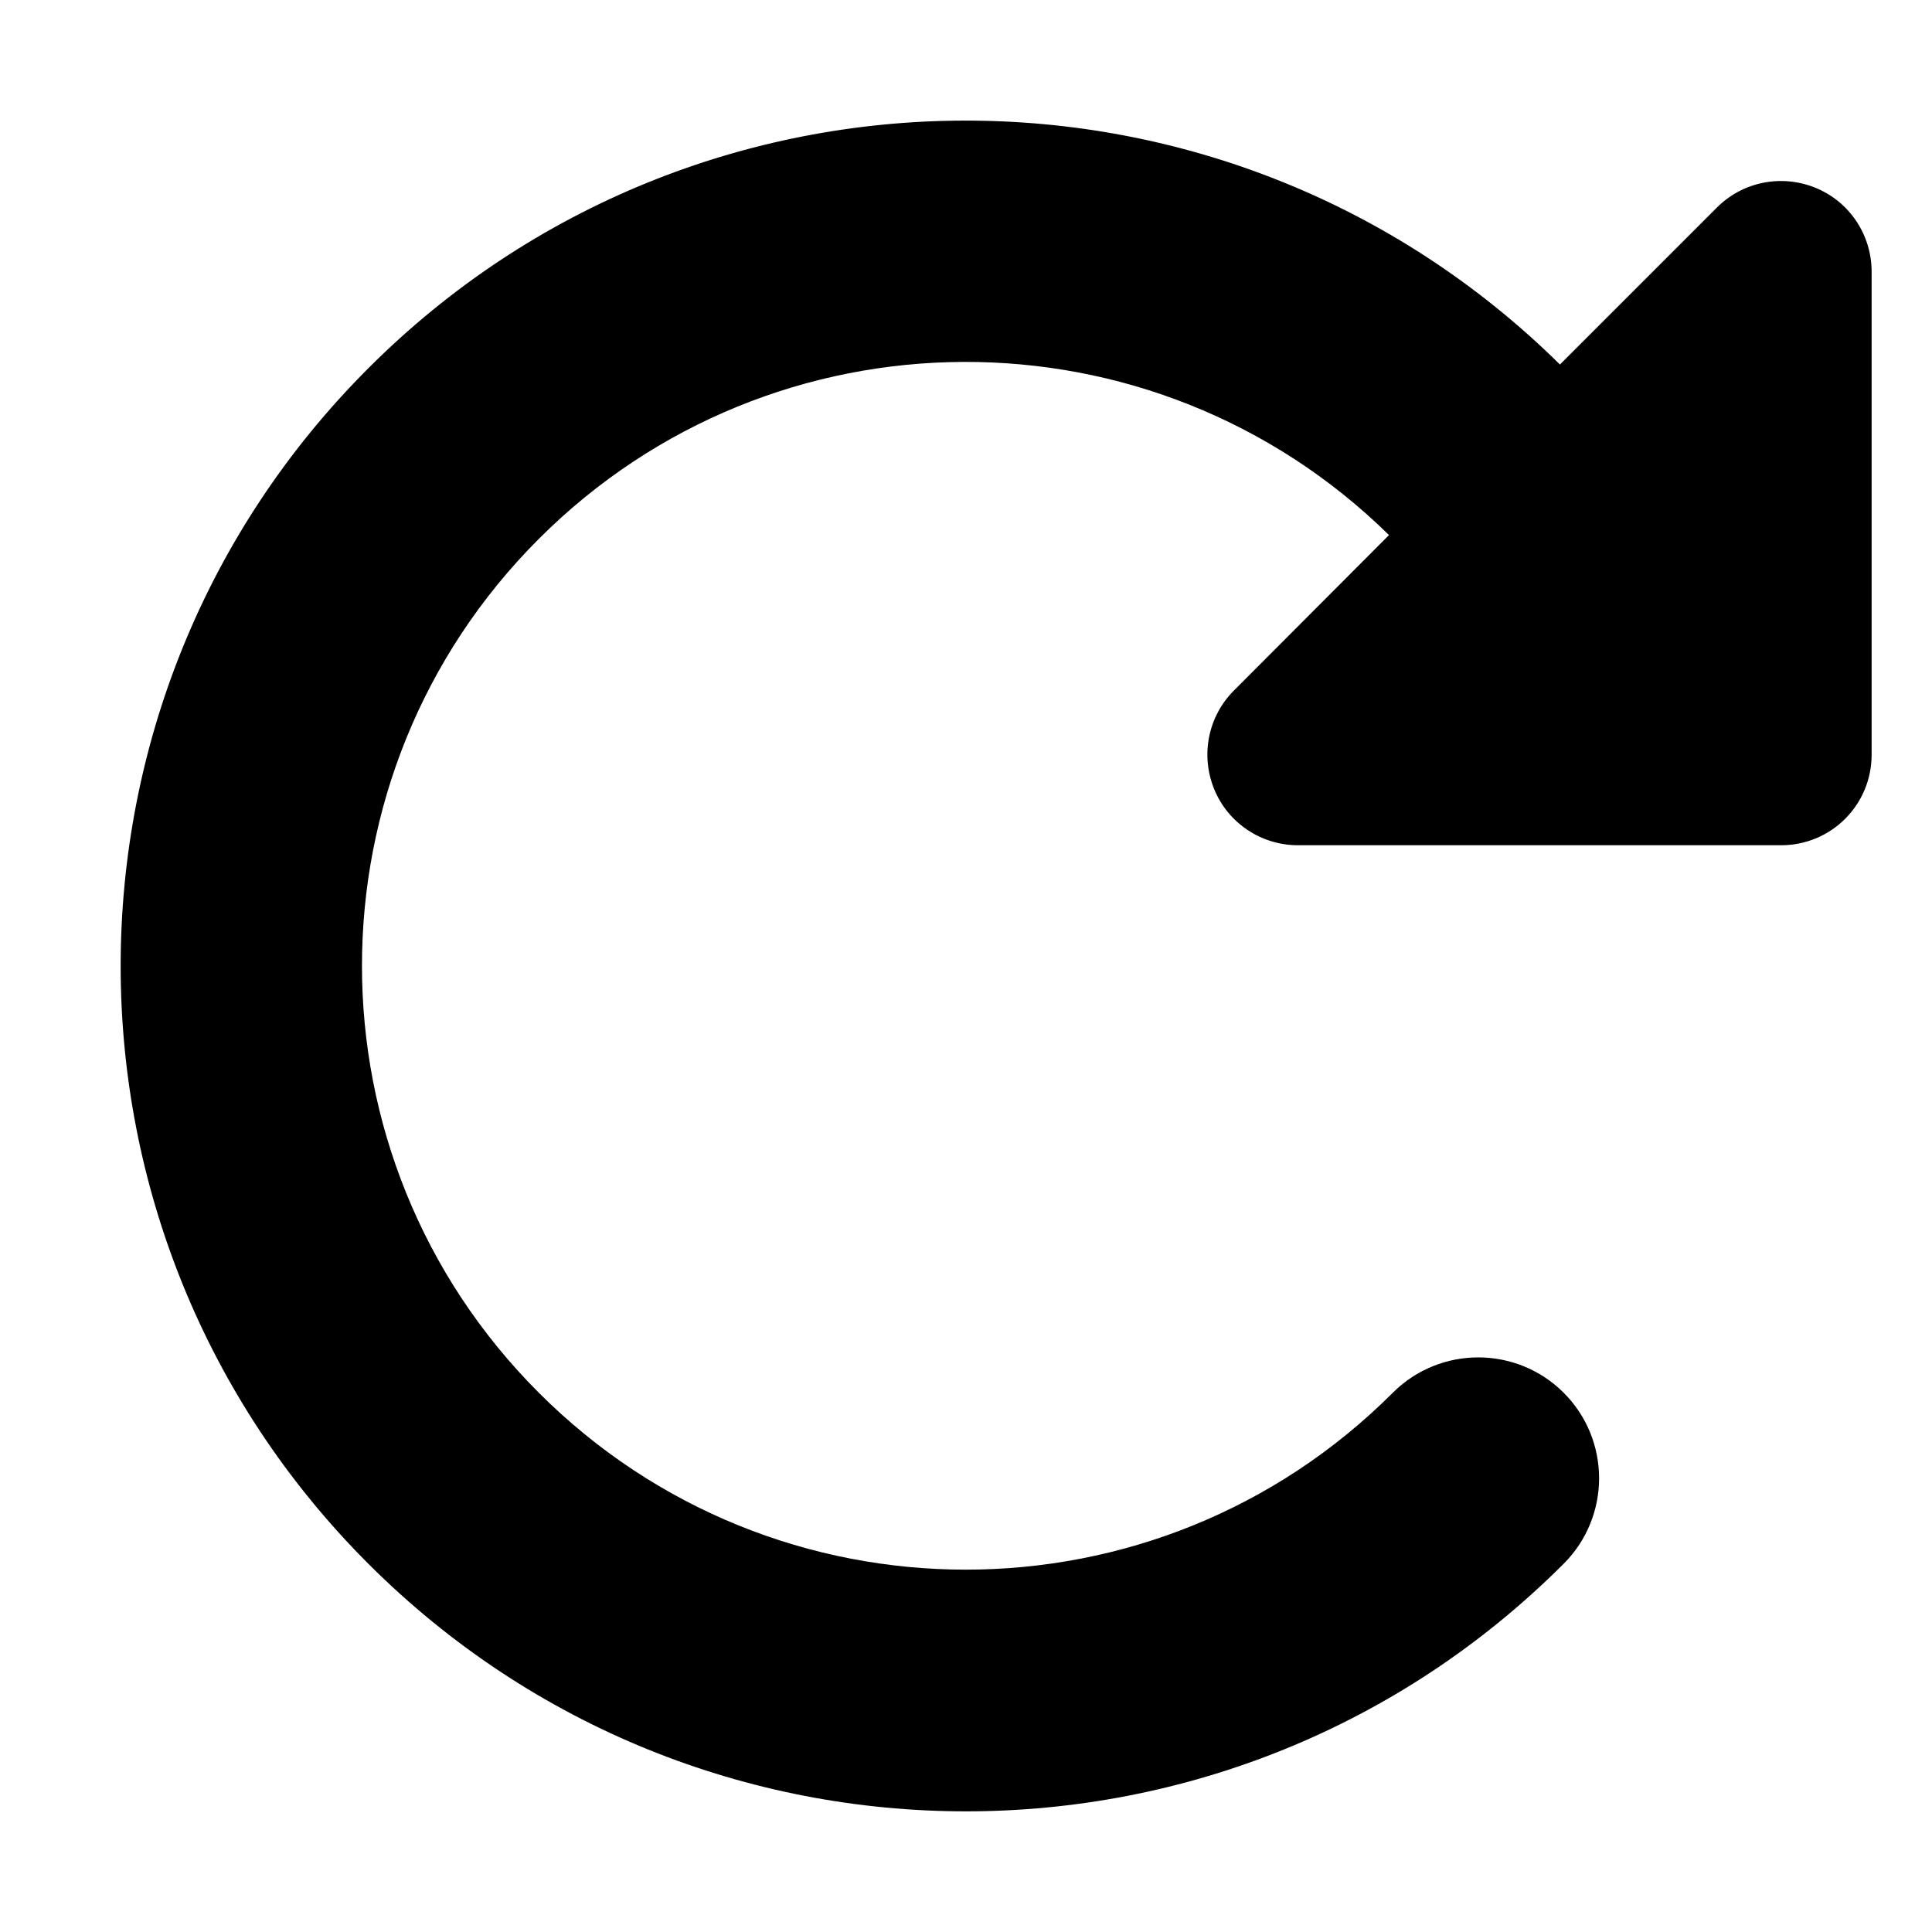
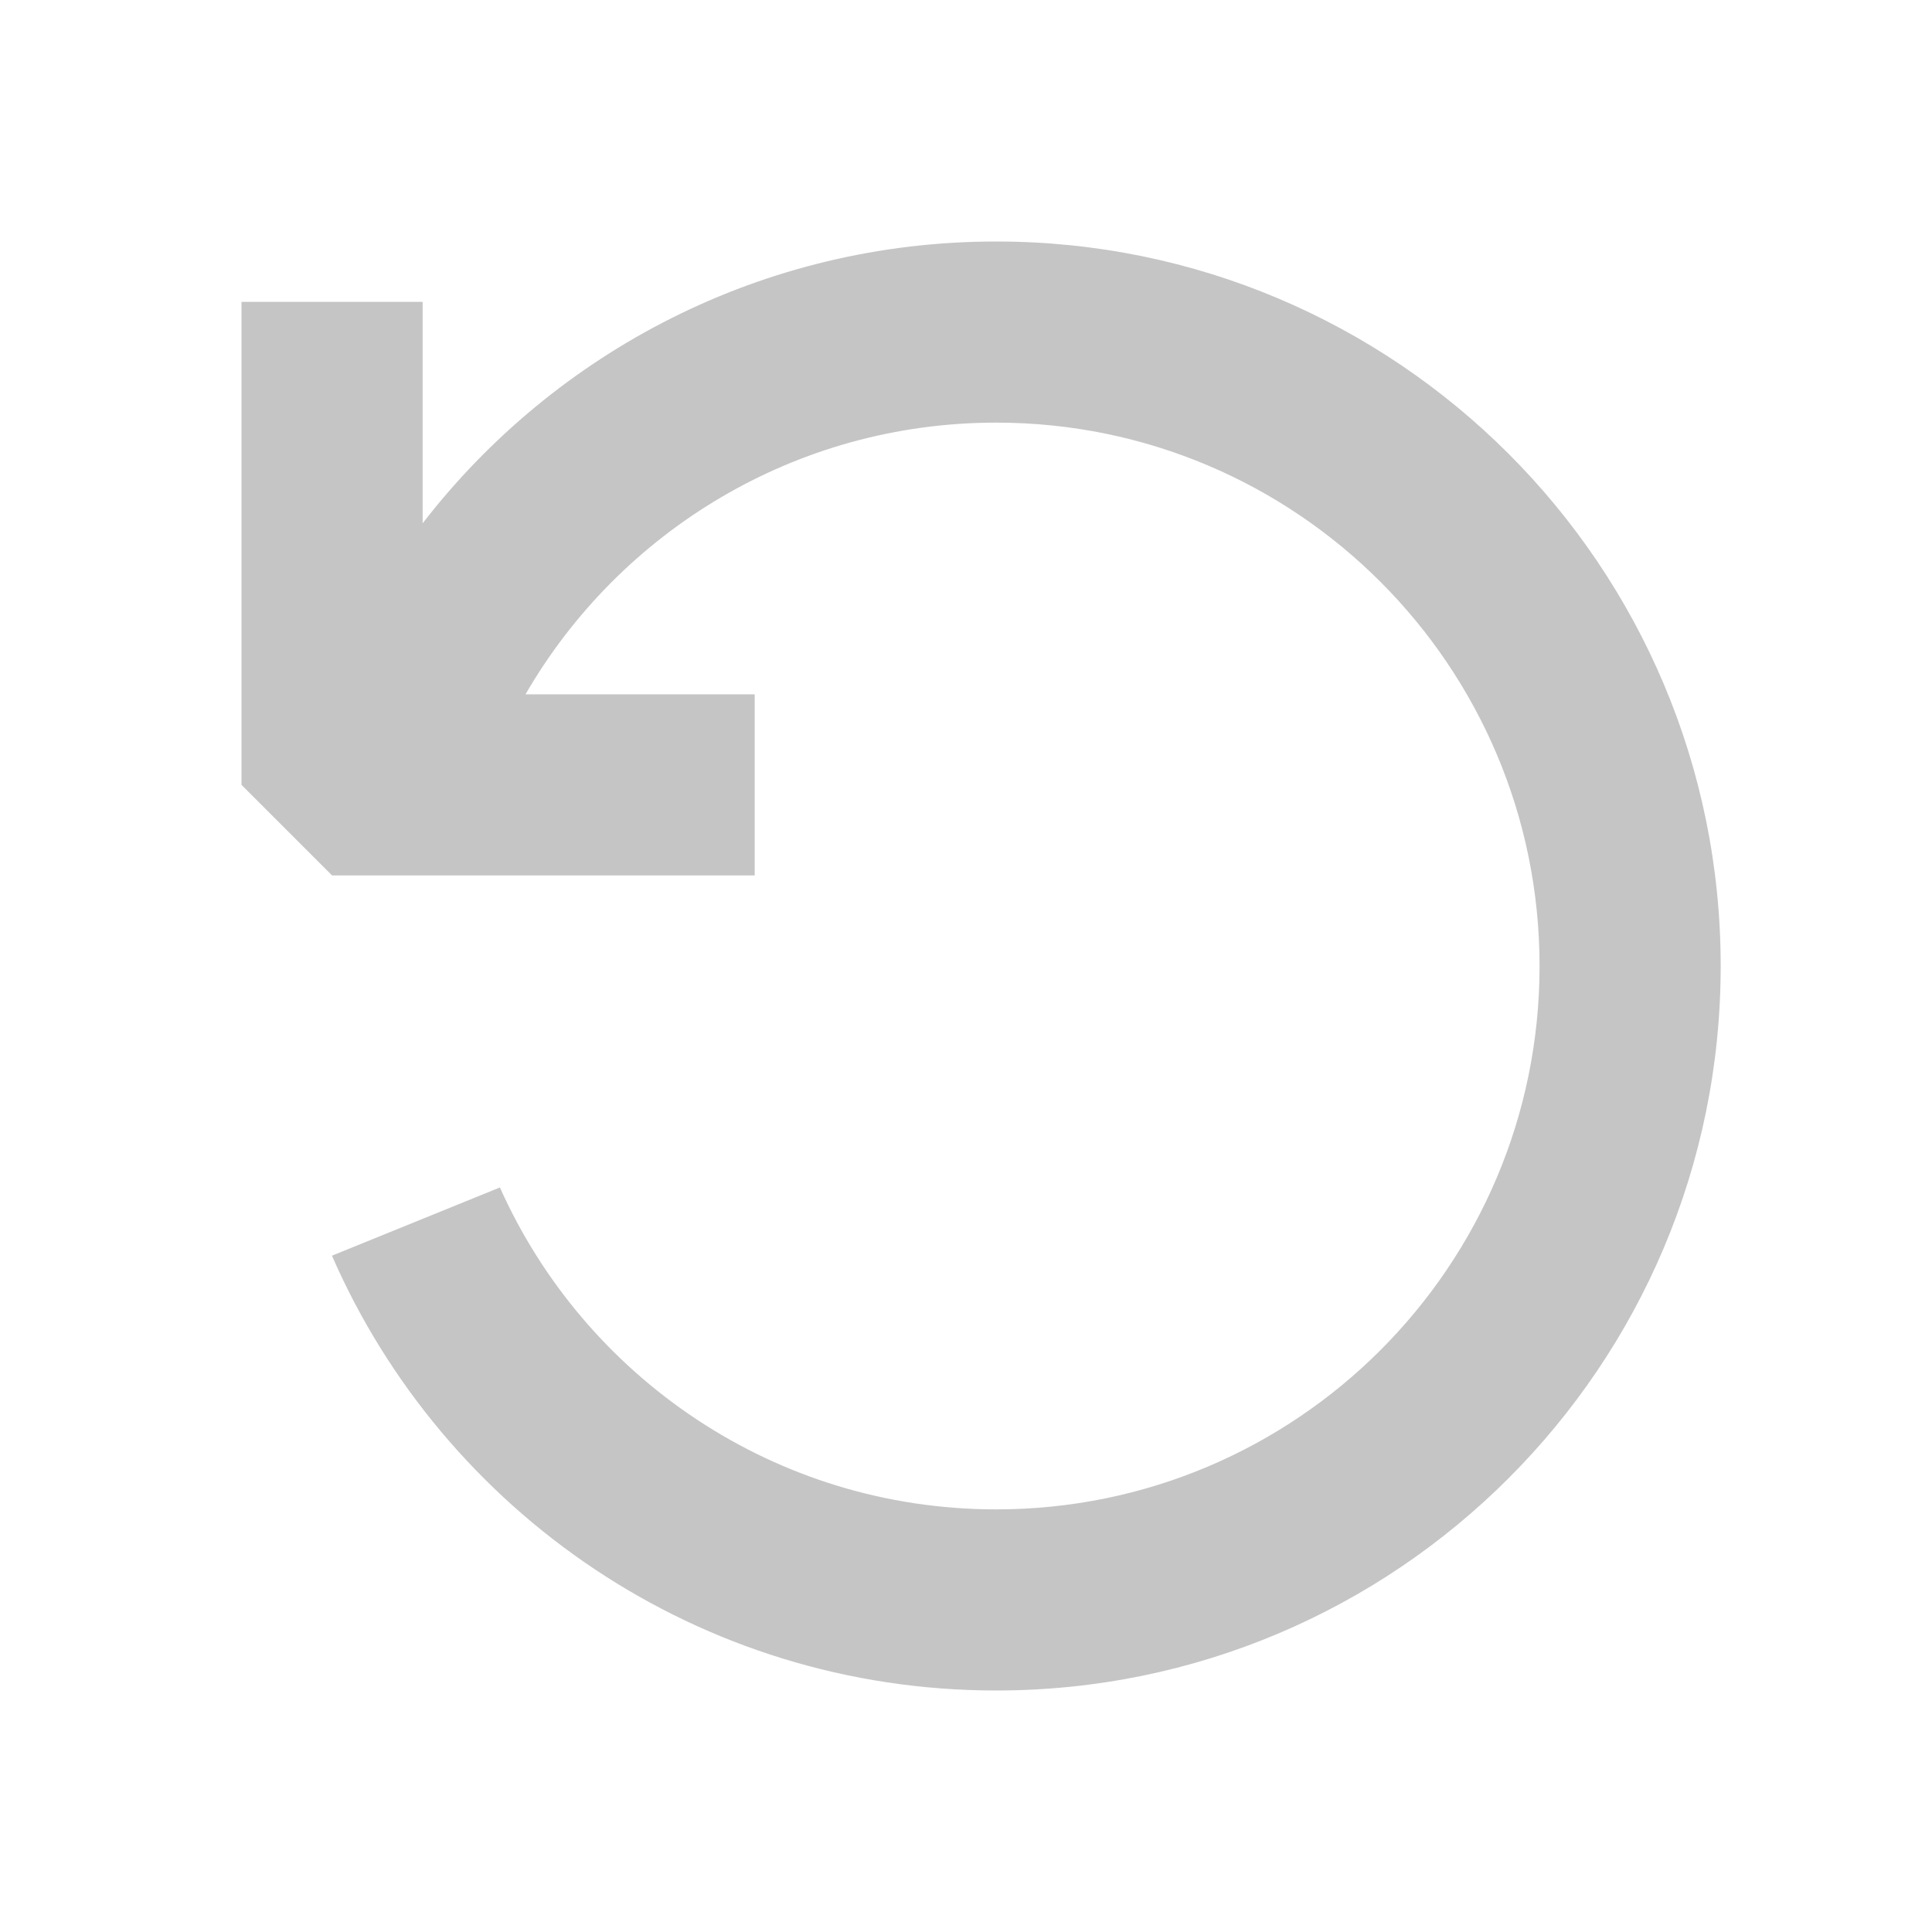
- <svg xmlns="http://www.w3.org/2000/svg" viewBox="0 0 512 512">
-   <path d="M463.5 224H472c13.3 0 24-10.7 24-24V72c0-9.7-5.8-18.5-14.8-22.2s-19.3-1.7-26.2 5.2L413.4 96.6c-87.6-86.5-228.7-86.2-315.8 1c-87.5 87.5-87.5 229.3 0 316.8s229.3 87.5 316.8 0c12.5-12.5 12.5-32.8 0-45.3s-32.8-12.5-45.3 0c-62.5 62.5-163.8 62.5-226.3 0s-62.5-163.8 0-226.3c62.2-62.2 162.7-62.5 225.3-1L327 183c-6.9 6.9-8.9 17.2-5.2 26.2s12.5 14.8 22.2 14.8H463.5z" />
+ <svg xmlns="http://www.w3.org/2000/svg" width="16" height="16" viewBox="0 0 16 16" fill="none">
+   <path style="fill: #C5C5C5 !important; fill-rule: evenodd !important; clip-rule: evenodd !important" d="M12.75 8C12.75 10.485 10.735 12.5 8.25 12.5C6.418 12.5 4.842 11.405 4.14 9.834L2.749 10.399C3.674 12.519 5.789 14 8.25 14C11.564 14 14.25 11.314 14.25 8C14.25 4.686 11.564 2 8.25 2C6.317 2 4.597 2.914 3.5 4.334V2.5H2V6.5L2.75 7.25H6.25V5.75H4.352C5.13 4.405 6.584 3.5 8.25 3.5C10.735 3.5 12.75 5.515 12.75 8Z" />
</svg>
